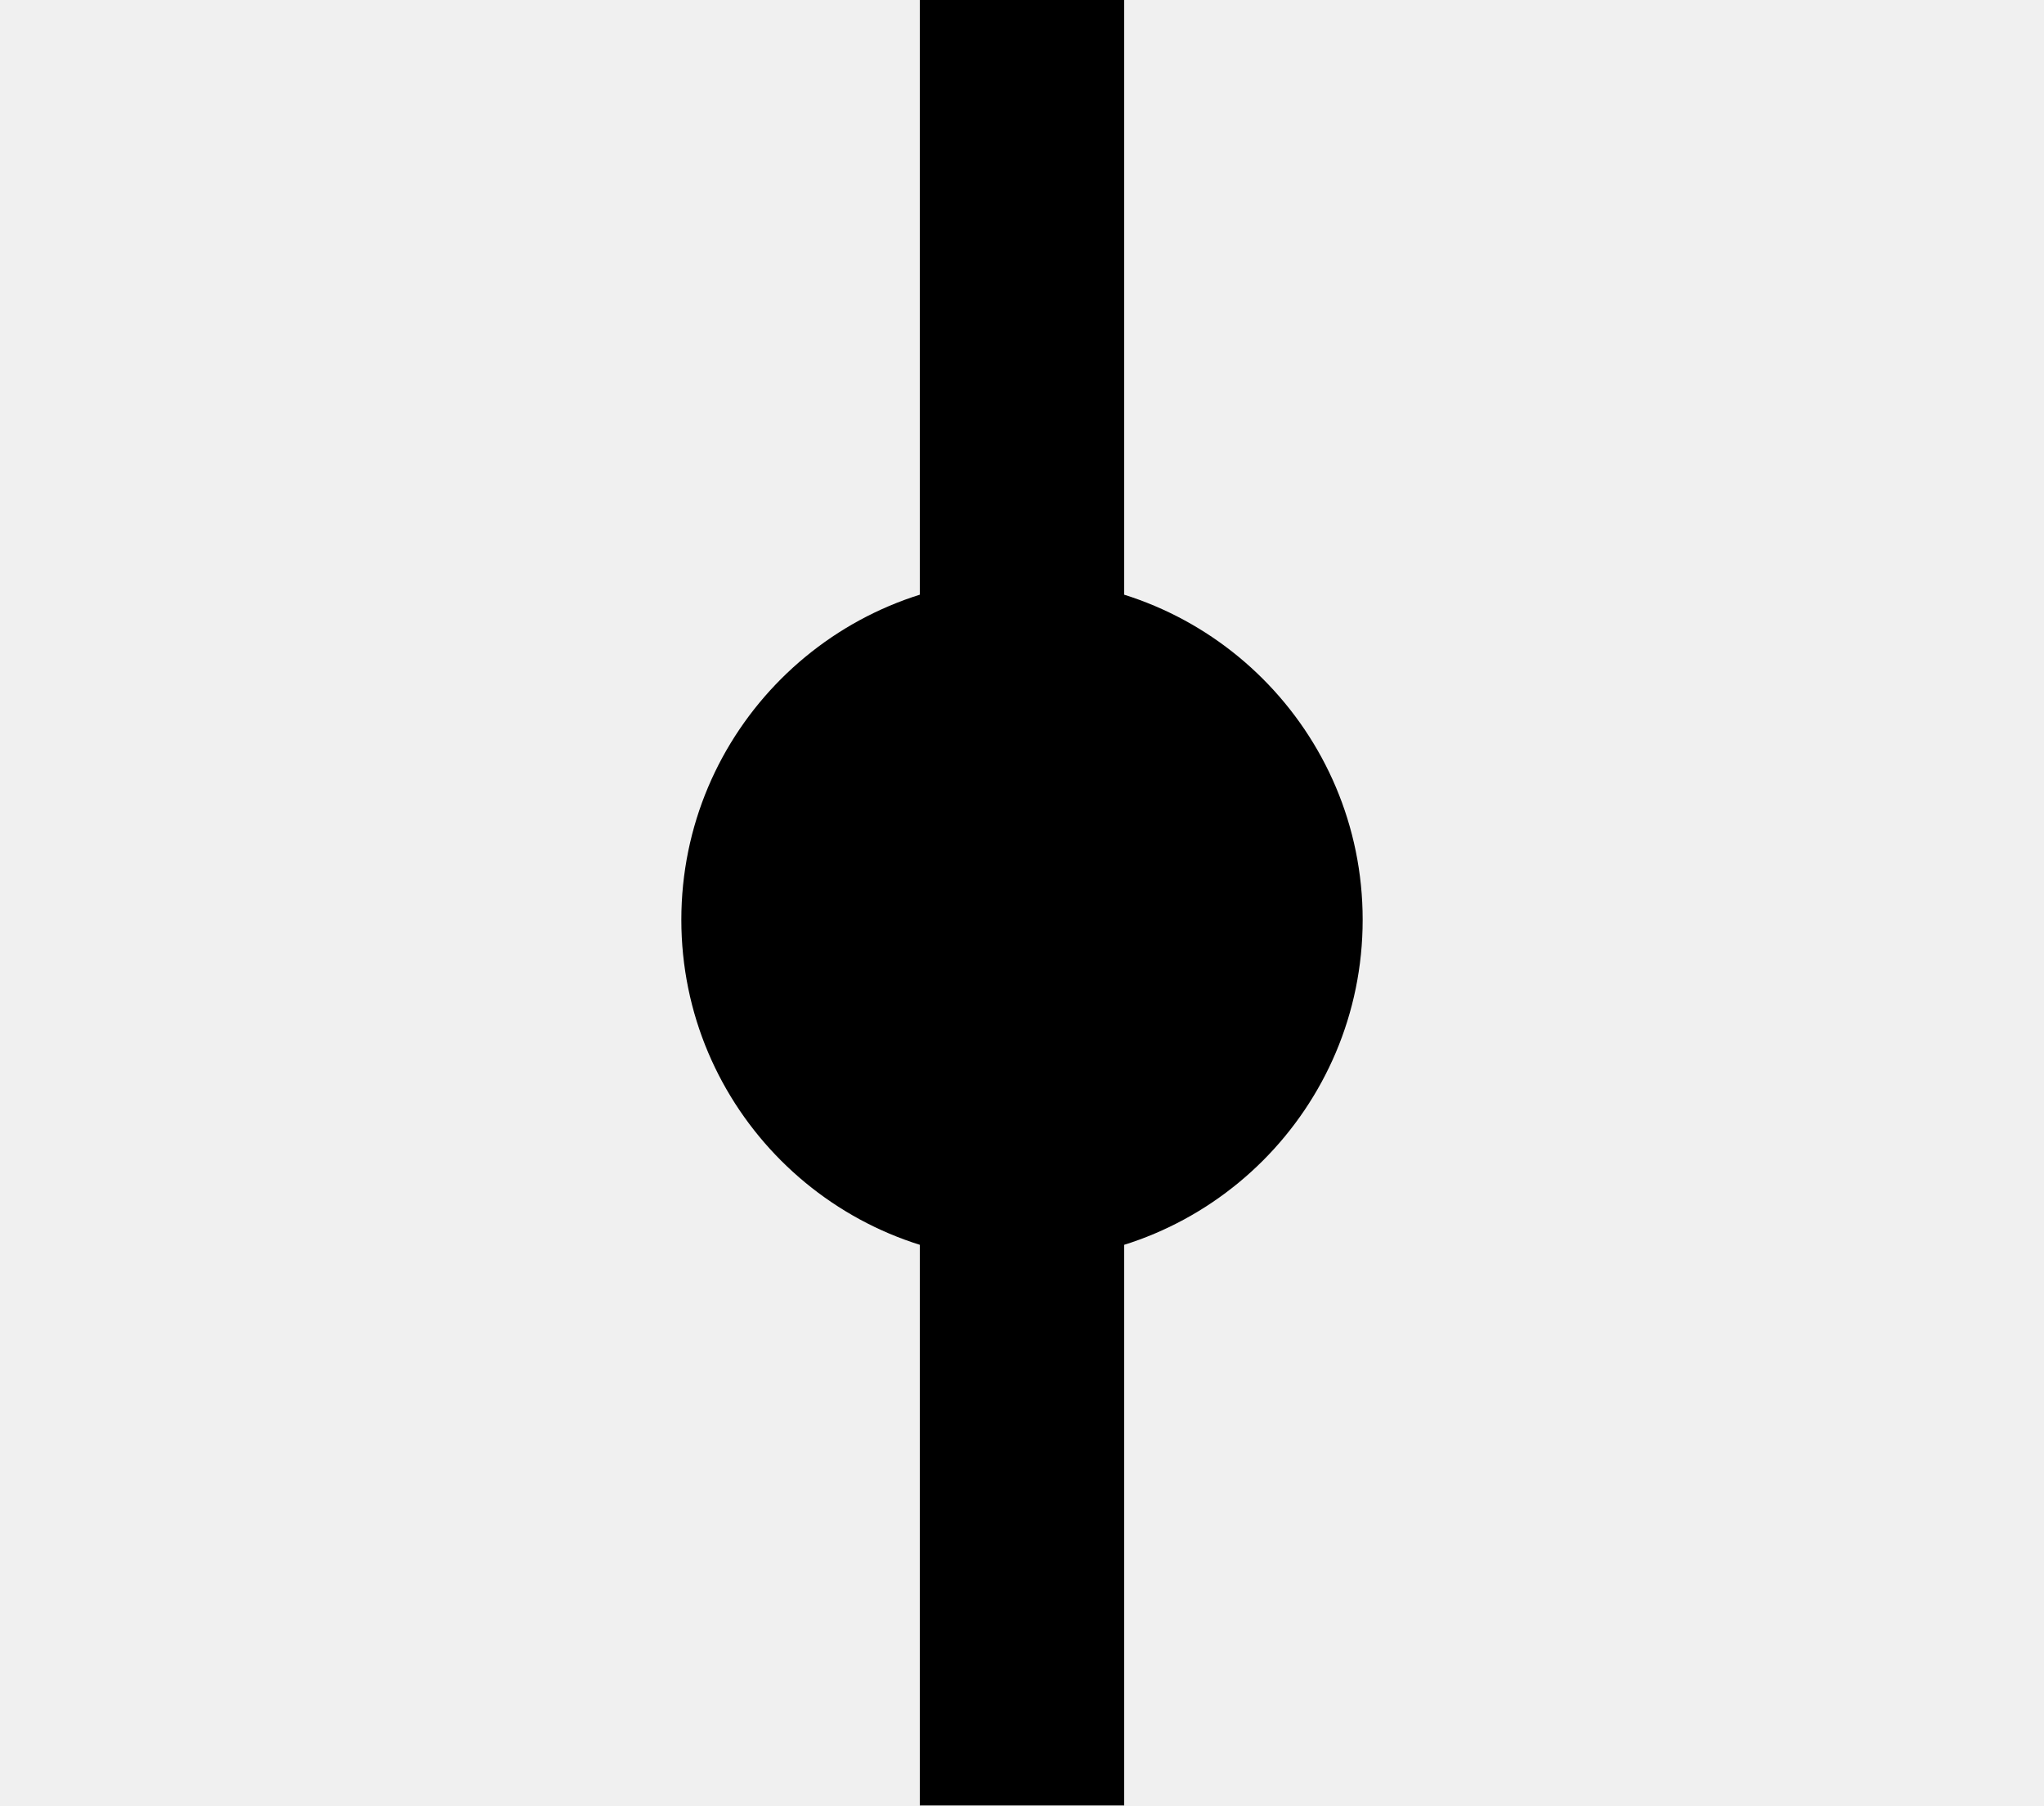
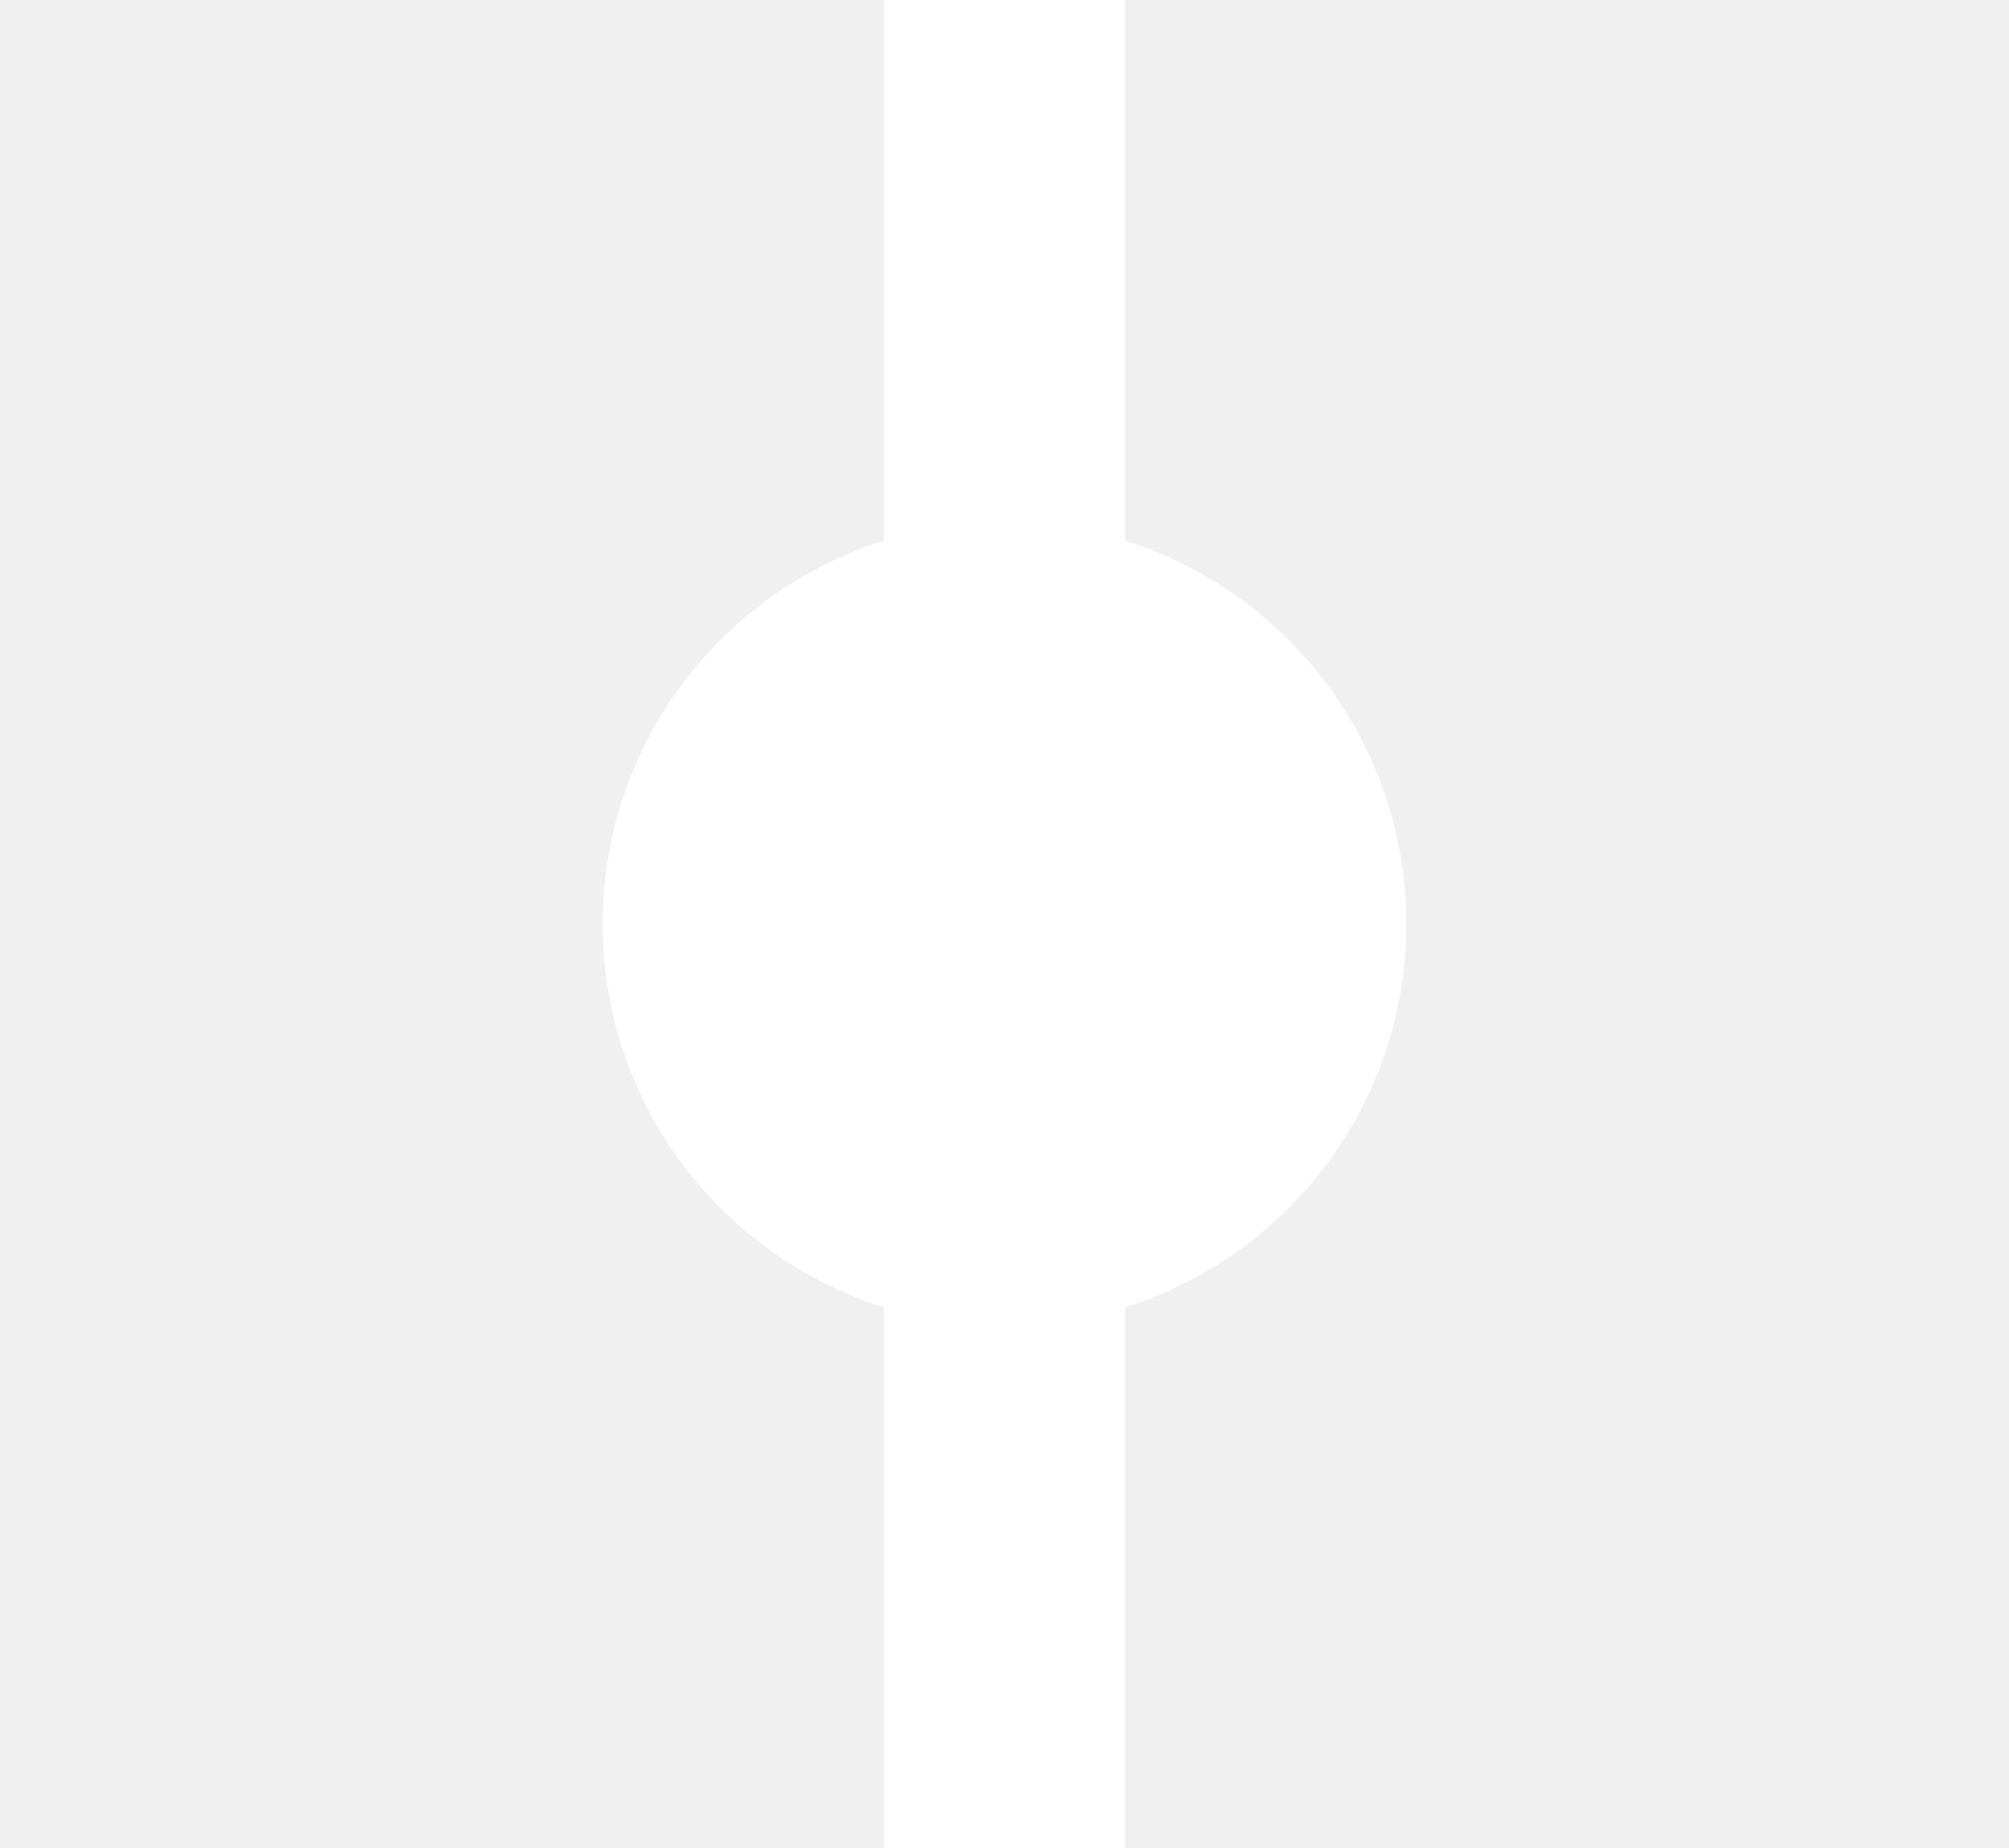
- <svg xmlns="http://www.w3.org/2000/svg" width="60px" height="53px" viewBox="0 0 60 53" version="1.1">
+ <svg xmlns="http://www.w3.org/2000/svg" width="50px" height="46px" viewBox="0 0 50 46" version="1.1">
  <g id="Branch-Commit" stroke="none" stroke-width="1" fill="none" fill-rule="evenodd">
-     <rect id="Rectangle" fill="#000000" x="27" y="0" width="6" height="53" />
-     <circle id="Oval" fill="#000000" cx="30" cy="27" r="10" />
+     <rect id="Rectangle" fill="#FFFFFF" x="22" y="0" width="6" height="46" />
+     <circle id="Oval" fill="#FFFFFF" cx="25" cy="23" r="10" />
  </g>
</svg>
